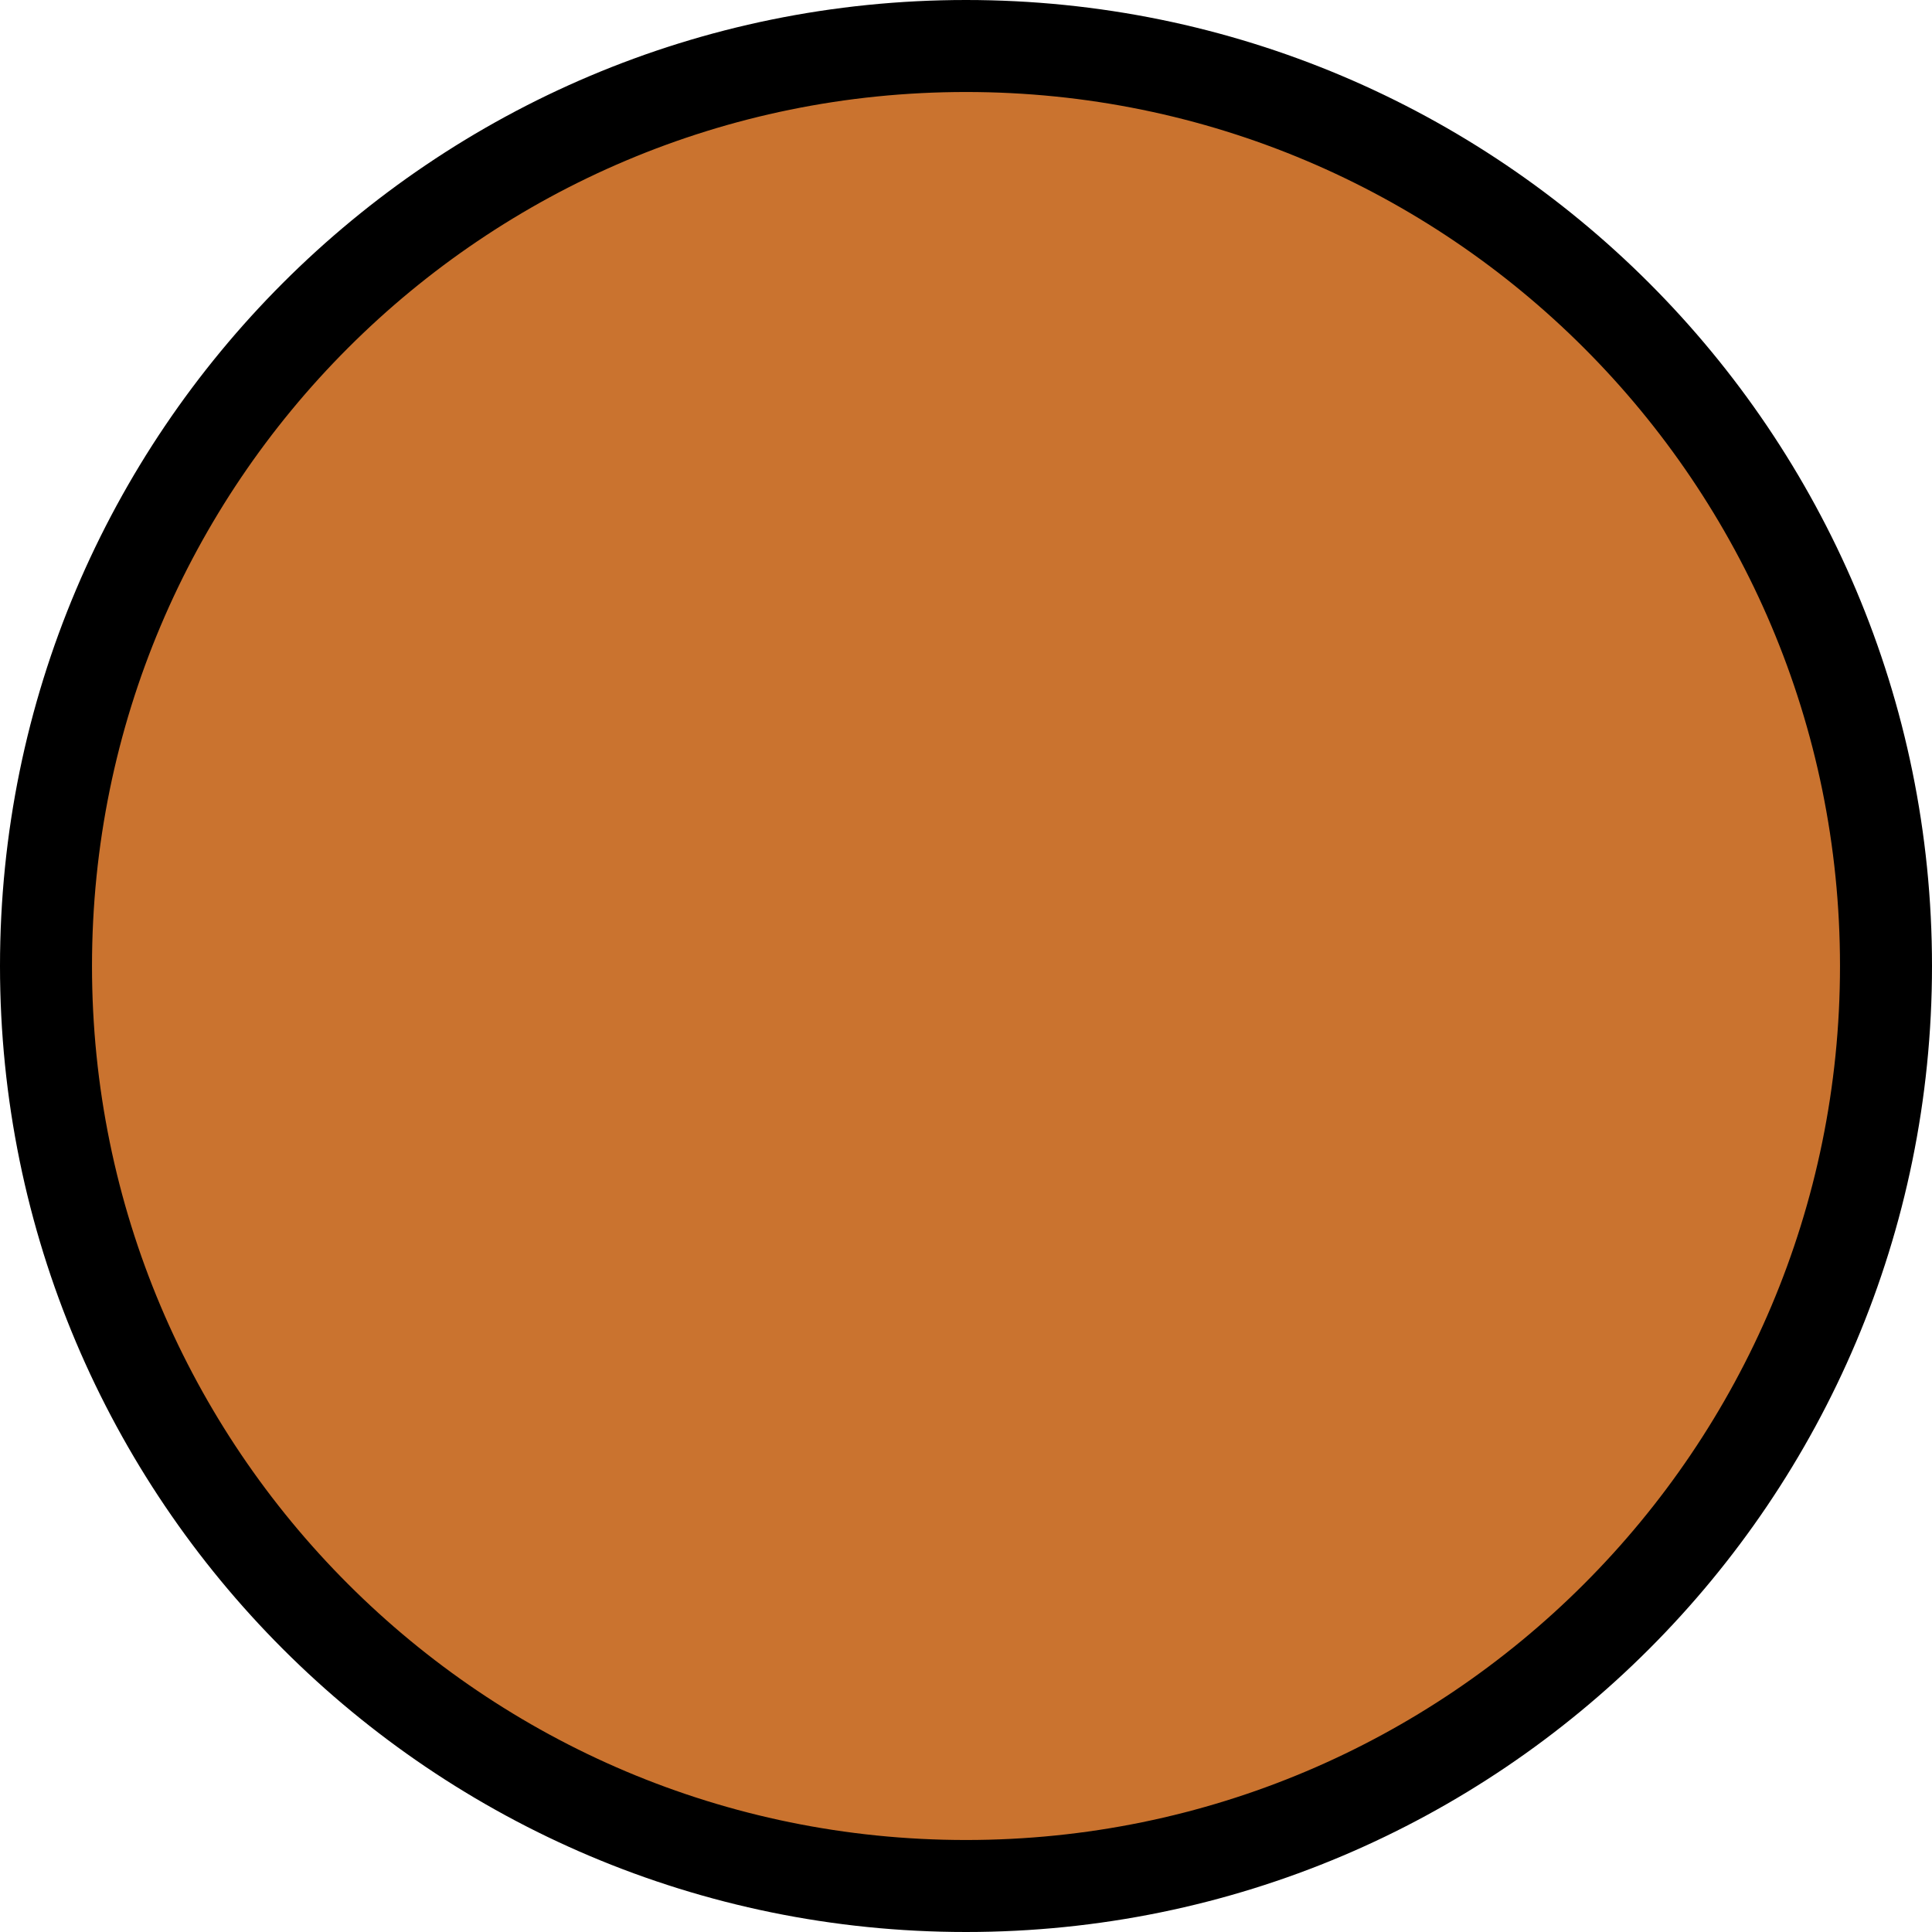
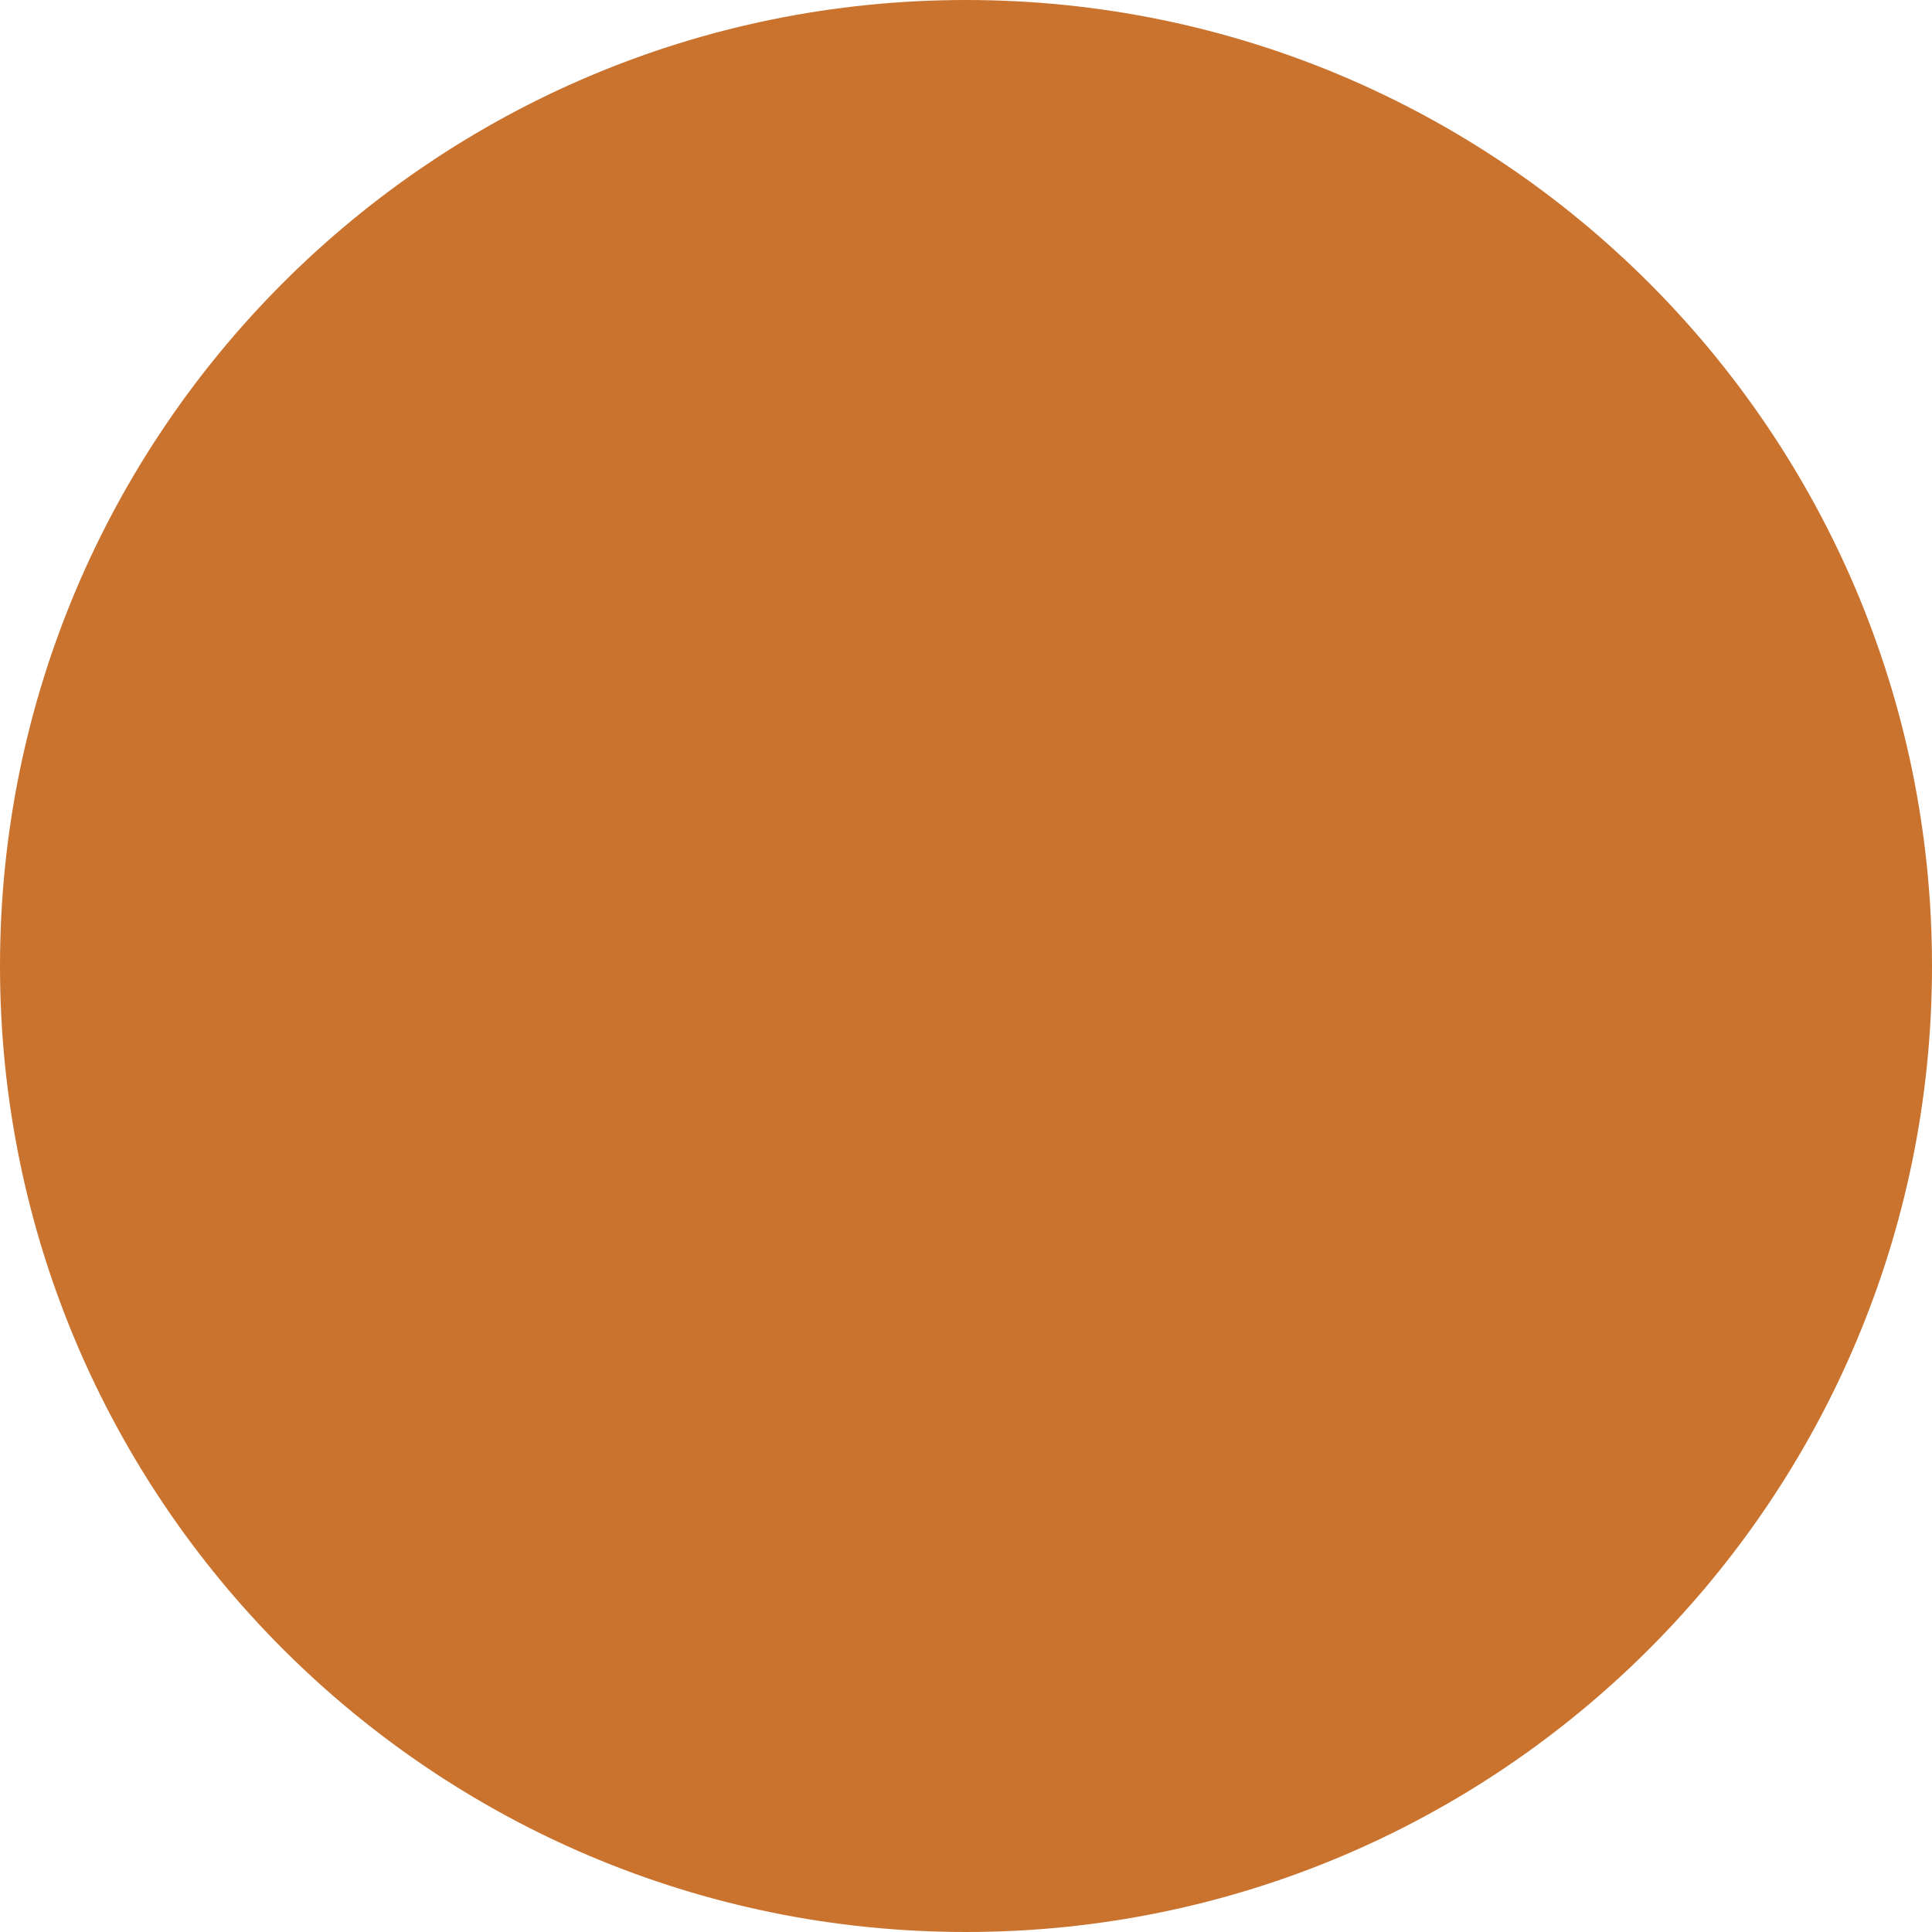
- <svg xmlns="http://www.w3.org/2000/svg" style="background-color: rgb(255, 255, 255);" version="1.1" width="21px" height="21px" viewBox="-0.5 -0.5 21 21" content="&lt;mxfile host=&quot;www.draw.io&quot; modified=&quot;2019-10-10T11:02:58.092Z&quot; agent=&quot;Mozilla/5.0 (X11; Ubuntu; Linux x86_64; rv:66.0) Gecko/20100101 Firefox/66.0&quot; version=&quot;12.1.0&quot; etag=&quot;u6ku2iLkd75AtOXQfOcY&quot; type=&quot;google&quot; pages=&quot;1&quot;&gt;&lt;diagram id=&quot;rSVEyMyMQVlaJgSLHk5X&quot;&gt;jZI9b4QwDIZ/DTsk6rVdj17bpRND54gYEikQFHwF+utrDocPnU7qlPixndivnci8GT+C6syX1+ASkeoxkW+JEJlIX+iYybSQ02u6gDpYzUEbKOwvMIxhV6uhPwSi9w5td4Slb1so8cBUCH44hlXeHX/tVA13oCiVu6ffVqNhekrTzfEJtja4dsyeRsVoBr1R2g87JC+JzIP3uNyaMQc3qxeFWfLeH3jXygK0+J8EsST8KHfl5rgunGK3lEDCknEejEUoOlXOnoFmS8xg48jK6Kr6blG7siPQ++fKOpd758PtIVmqZykq4vwnBITxYd3ZqgbtEfgGMEwUEhOyKCnvkHhie9gmEkU2u1lEpngH6vXpTSW6sFDR3AZy8+32Wl7+AA==&lt;/diagram&gt;&lt;/mxfile&gt;">
+ <svg xmlns="http://www.w3.org/2000/svg" style="background-color: rgb(255, 255, 255);" version="1.1" width="21px" height="21px" viewBox="-0.5 -0.5 21 21" content="&lt;mxfile host=&quot;www.draw.io&quot; modified=&quot;2019-10-10T14:23:59.222Z&quot; agent=&quot;Mozilla/5.0 (X11; Ubuntu; Linux x86_64; rv:66.0) Gecko/20100101 Firefox/66.0&quot; version=&quot;12.1.0&quot; etag=&quot;uHKhrSHb_2FTGDFrxLhP&quot; type=&quot;google&quot; pages=&quot;1&quot;&gt;&lt;diagram id=&quot;uMlxYRdept2Z6LgW9i-z&quot;&gt;jZJNU4QwDIZ/DXdox1WPgqtePHHw3IFAOxbClKyAv96wtHzMzs54onnyQfImkcya8d2pTn9iCTYScTlG8jUSIhHxE39mMi3k9BwvoHam9EEbyM0veBjCLqaE/hBIiJZMd4QFti0UdGDKORyOYRXa4187VcMNyAtlb+mXKUl7eorjzfEBpta0Tuw9jQrRHvRalTjskDxHMnOItLyaMQM7qxeEWfLe7njXzhy09J8EsST8KHvxw/m+aArTcgILy0Y6aEOQd6qYPQPvlpmmxrKV8FP13aJ2ZUbg+mllrM3QorsWkoV6lKJi3pPDb9h5shf2cIup7wYcwXh3omTViS8MsAFyE4eEhCSI7a9LPHh72HYV5Ne7LQWm/HXUa+lNP354CYO5rerq2128PP8B&lt;/diagram&gt;&lt;/mxfile&gt;">
  <defs />
  <g>
-     <ellipse cx="10" cy="10" rx="10" ry="10" fill="#ca732f" stroke="#000000" pointer-events="none" />
+     <ellipse cx="10" cy="10" rx="10" ry="10" fill="#ca732f" stroke="#ca732f" pointer-events="none" />
  </g>
</svg>
